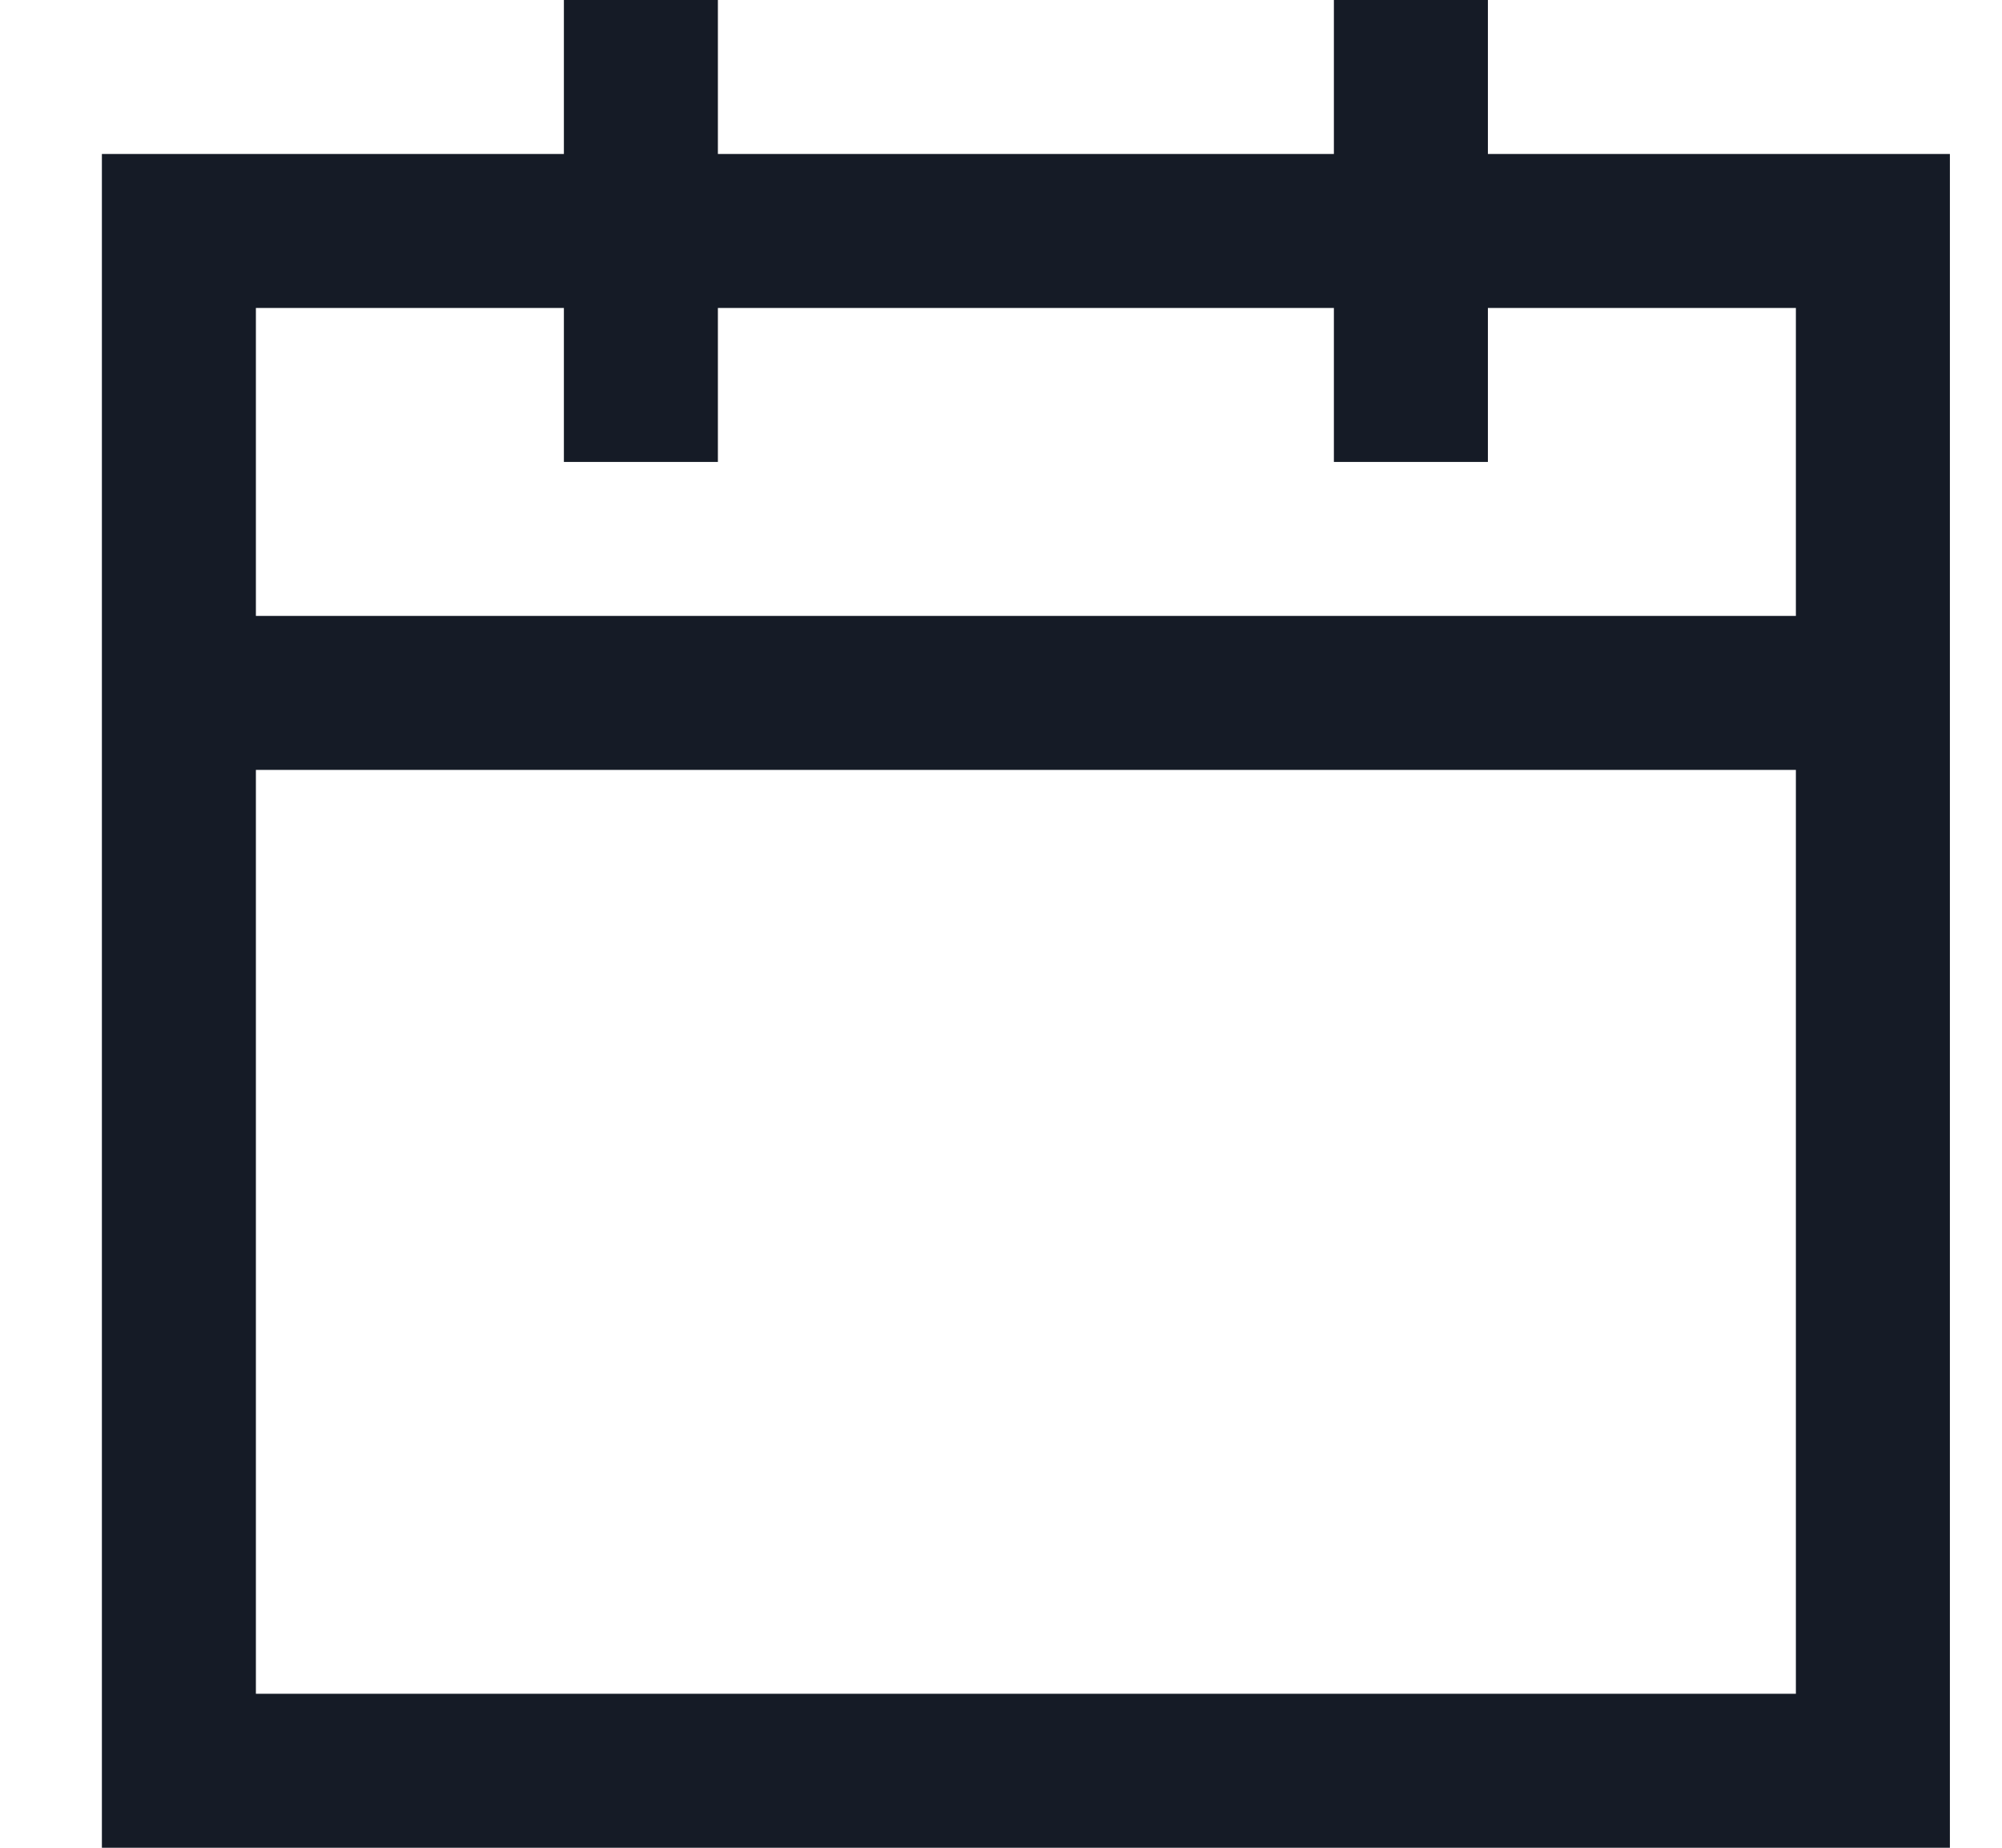
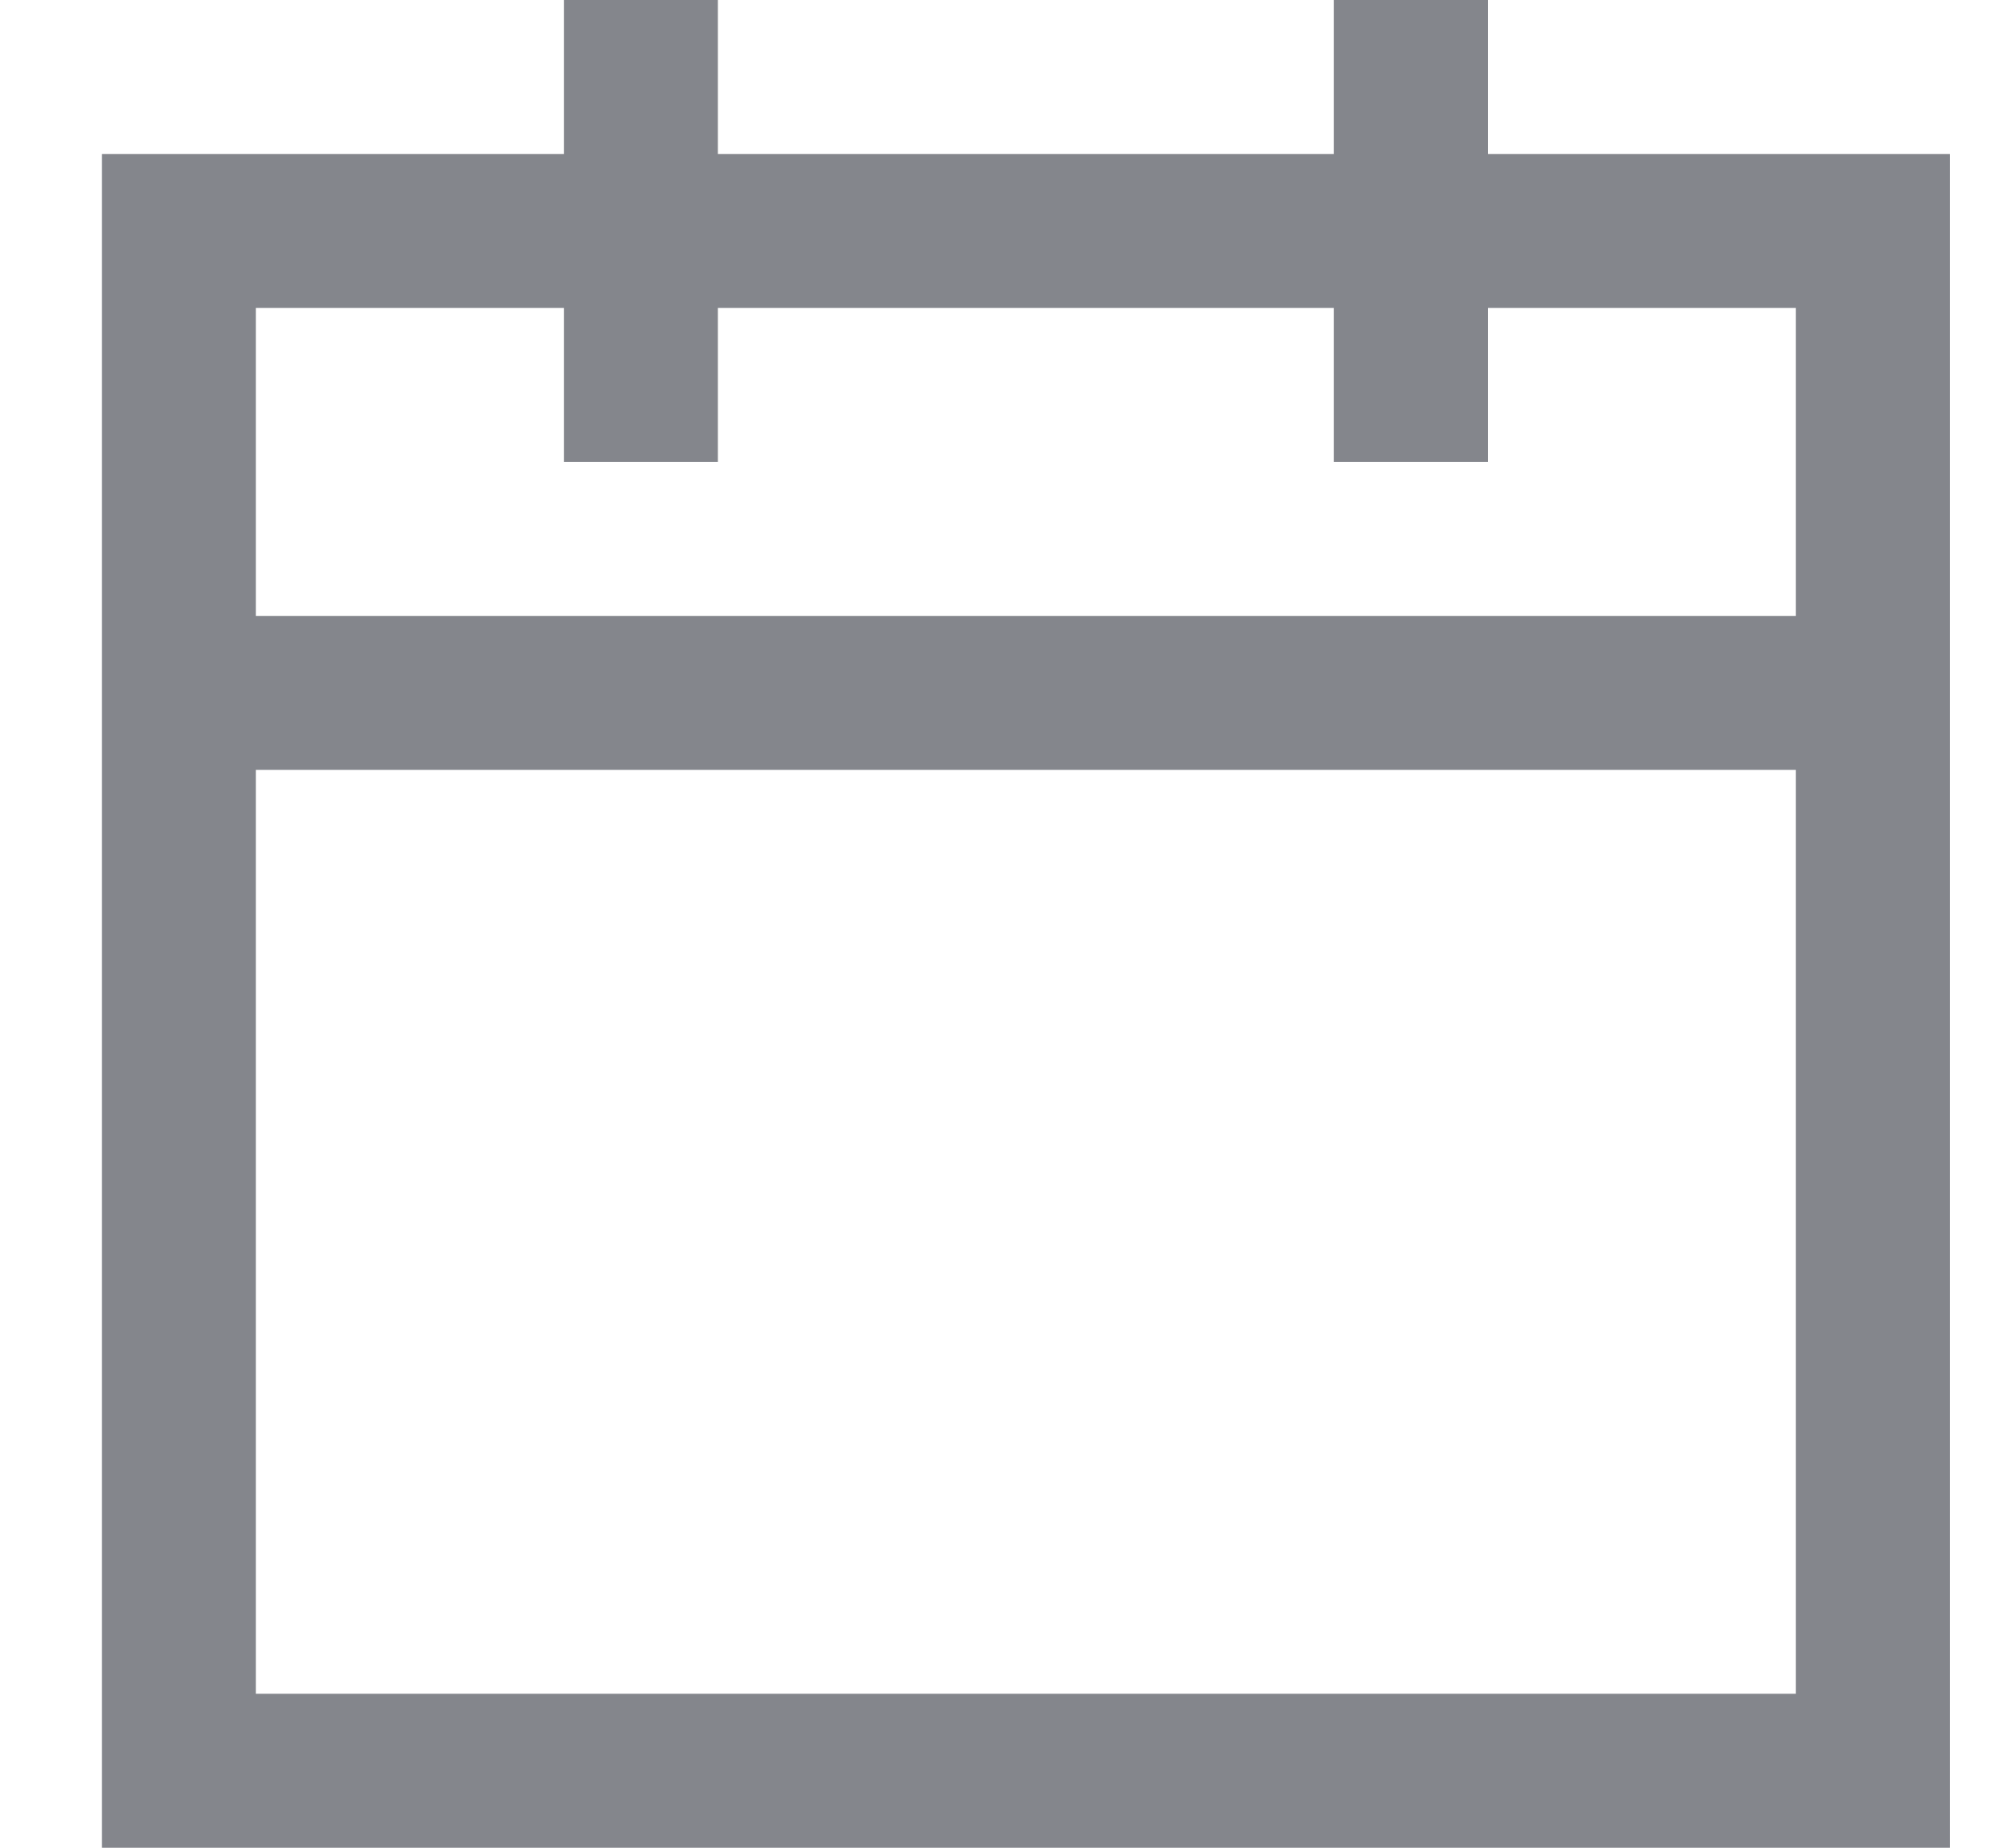
<svg xmlns="http://www.w3.org/2000/svg" width="13px" height="12px" viewBox="0 0 13 12" version="1.1">
  <g stroke="none" stroke-width="1" fill="none" fill-rule="evenodd">
    <g transform="translate(-1.338385, -2)">
      <rect x="0" y="0" width="16" height="16" />
-       <path d="M6,2 L6,3 L10,3 L10,2 L11,2 L11,3 L14,3 L14,14 L2,14 L2,3 L5,3 L5,2 L6,2 Z M13,7 L3,7 L3,13 L13,13 L13,7 Z M5,4 L3,4 L3,6 L13,6 L13,4 L11,4 L11,5 L10,5 L10,4 L6,4 L6,5 L5,5 L5,4 Z" fill="#151B26" />
+       <path d="M6,2 L6,3 L10,3 L10,2 L11,2 L11,3 L14,3 L14,14 L2,14 L2,3 L5,3 L5,2 L6,2 Z M13,7 L3,7 L3,13 L13,13 L13,7 Z M5,4 L3,4 L3,6 L13,6 L13,4 L11,4 L11,5 L10,5 L10,4 L6,4 L6,5 L5,5 L5,4 Z" fill="#84868C" />
    </g>
  </g>
</svg>
